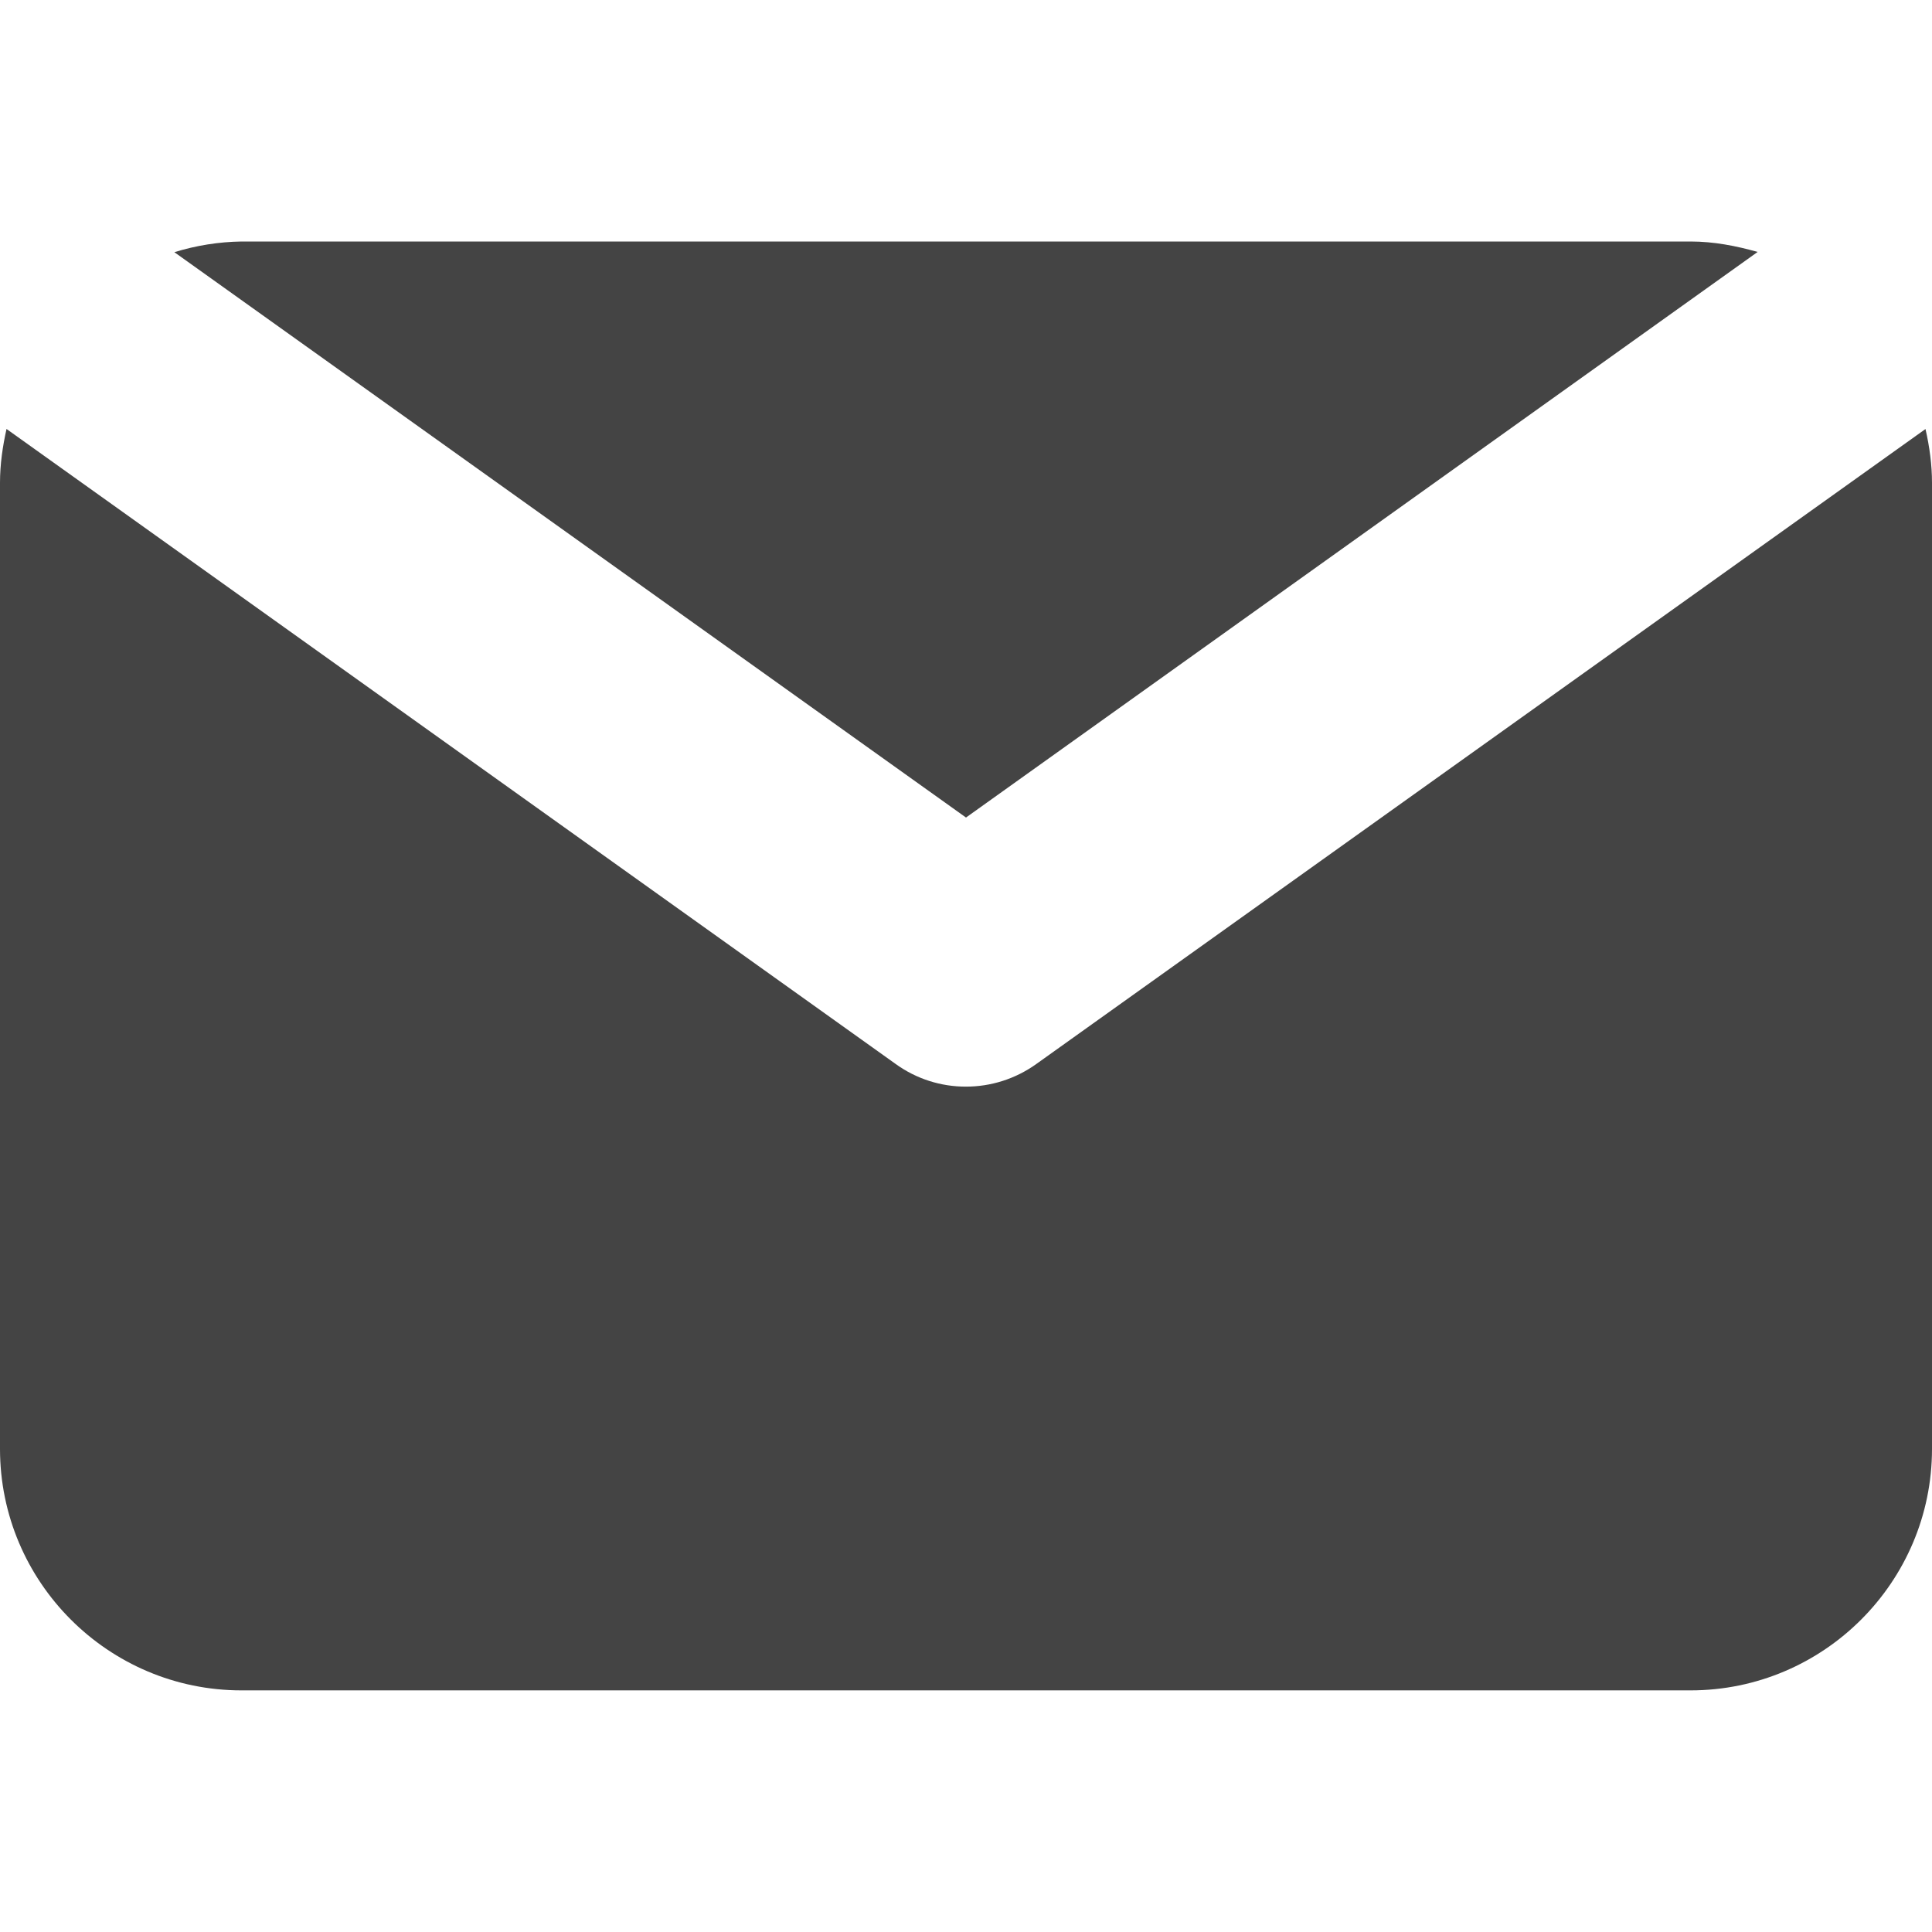
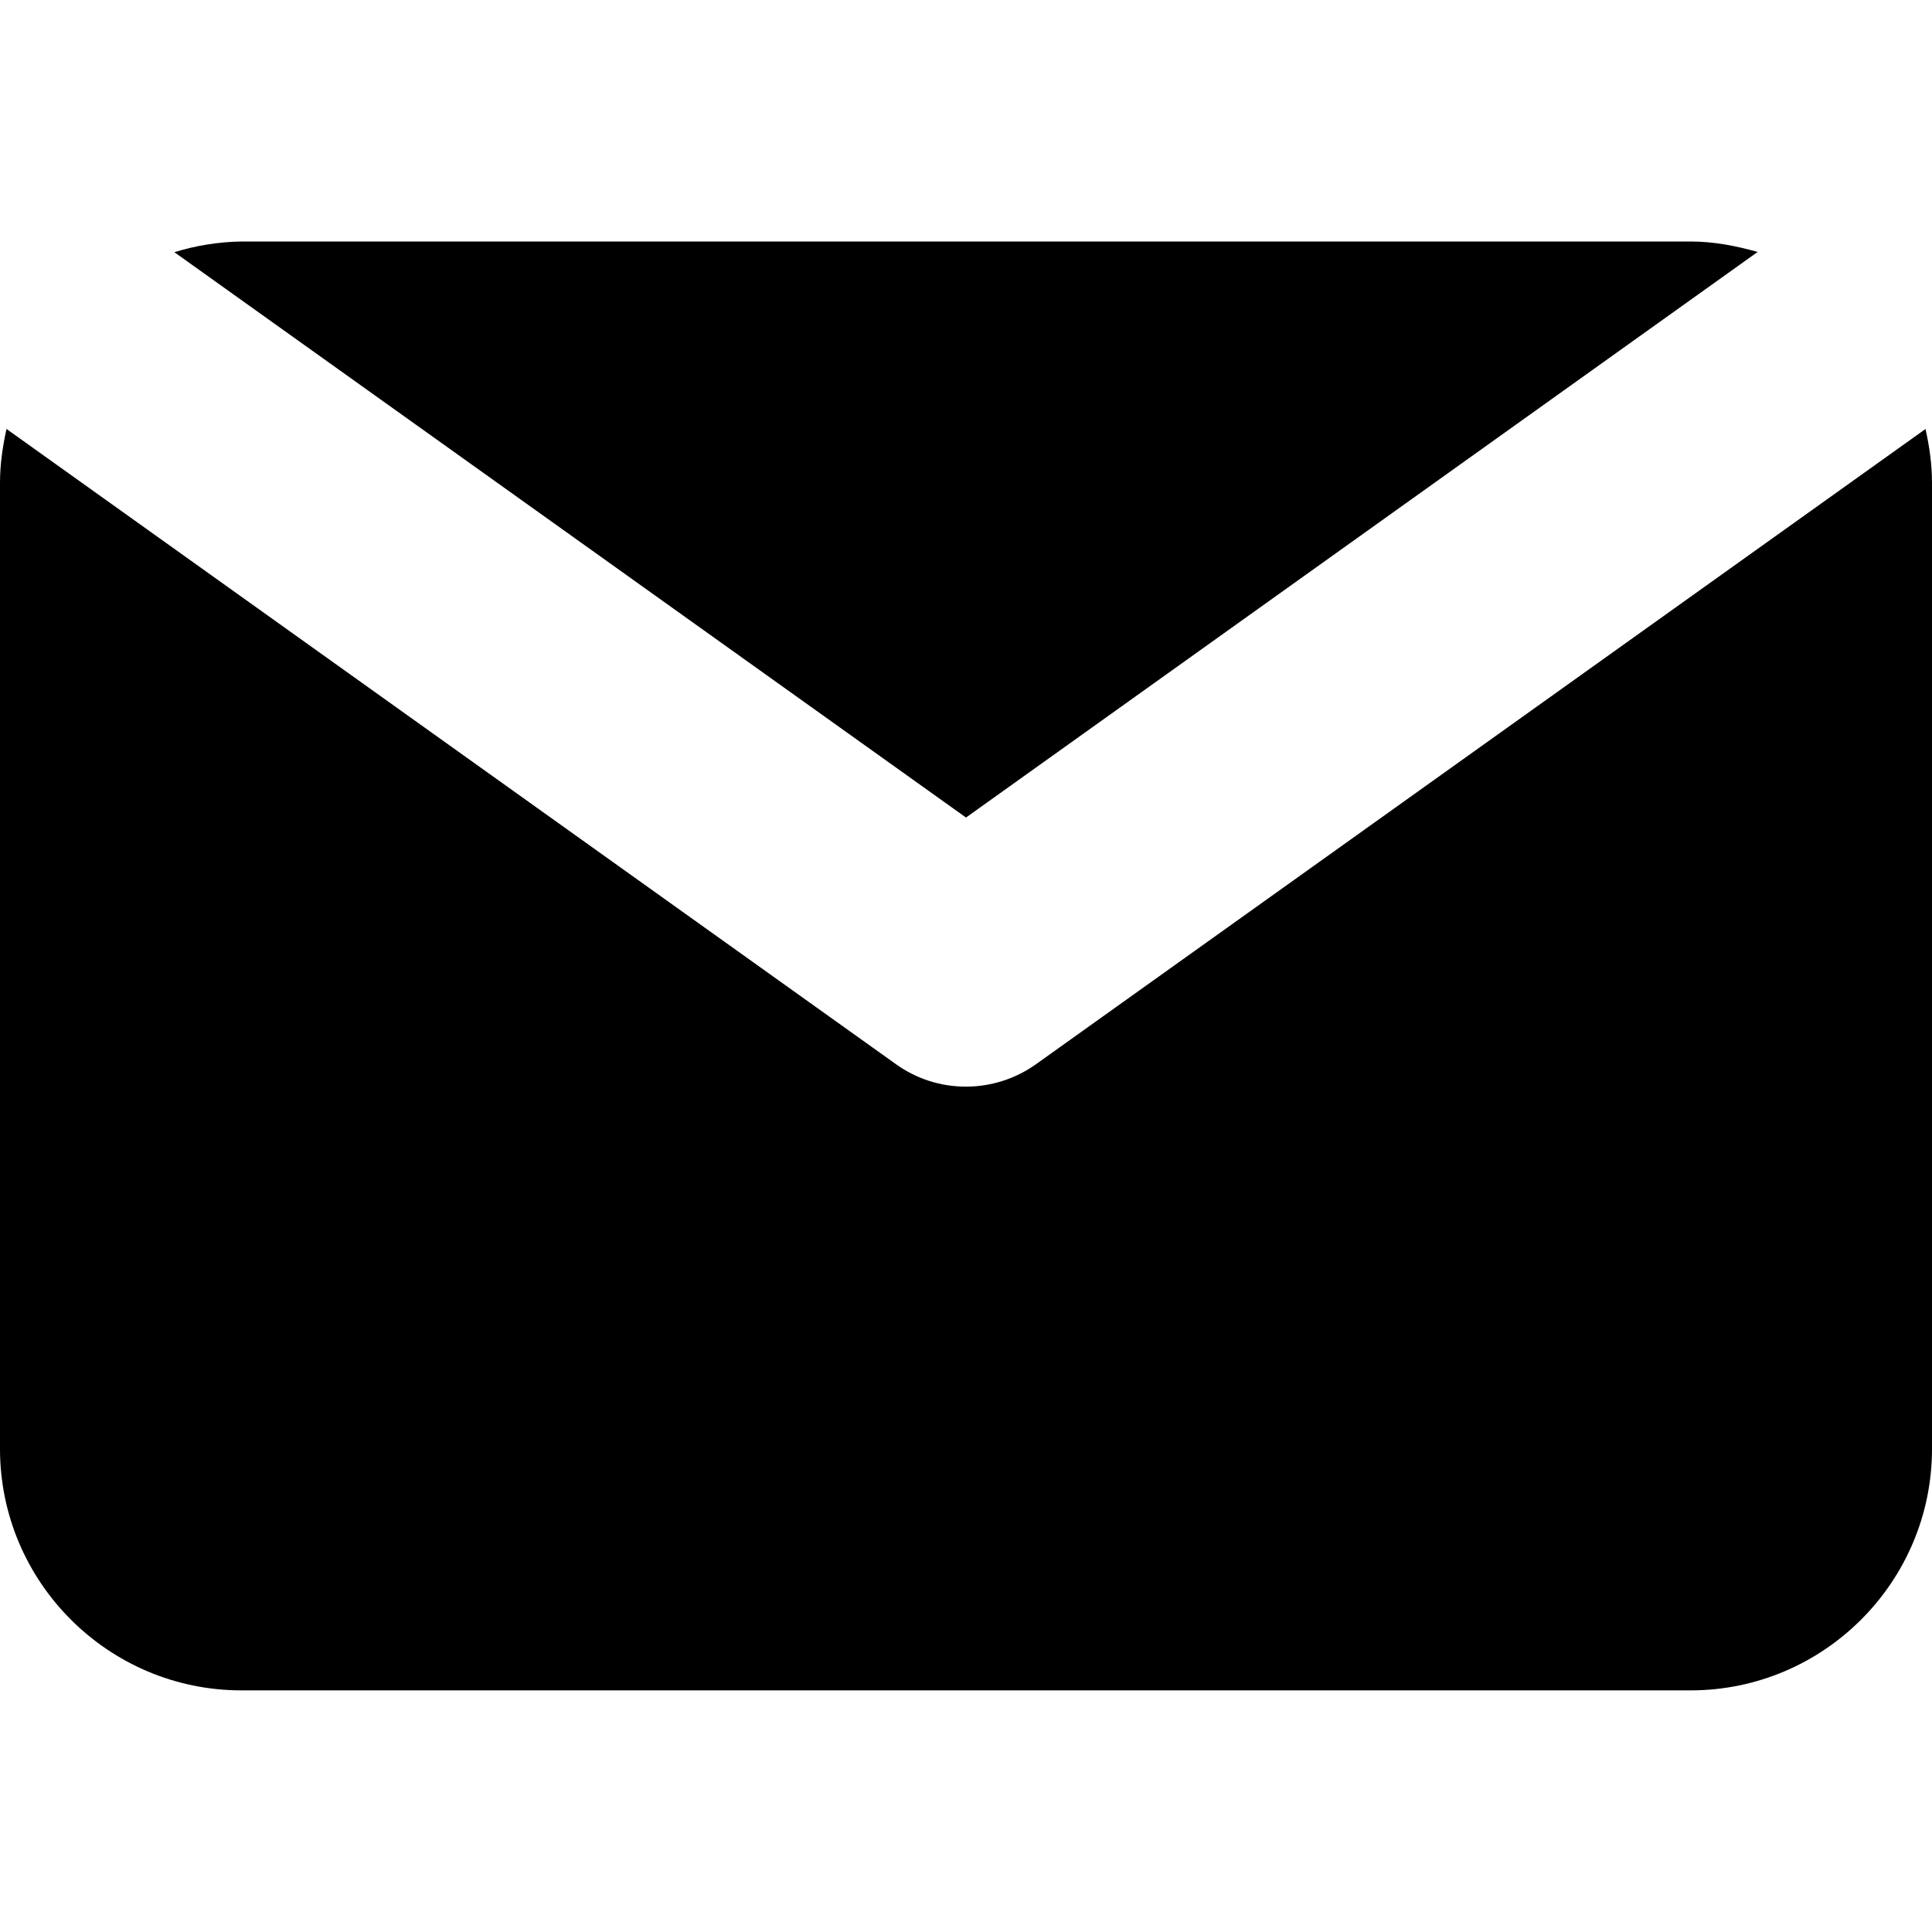
<svg xmlns="http://www.w3.org/2000/svg" width="32" height="32" viewBox="0 0 32 32">
-   <g class="nc-icon-wrapper" fill="#444444">
+   <g class="nc-icon-wrapper" fill="#000000">
    <g transform="translate(1889 -251)">
      <path d="M-1859.888 255.173l-13.112 9.368-13.112-9.364A3.976 3.976 0 0 1-1885 255h24c.388 0 .756.073 1.112.173z" />
      <path d="M-1873 268.998c.408 0 .814-.125 1.162-.373l14.73-10.519c.034.147.061.297.08.45.018.146.028.292.028.442v16c0 2.205-1.794 4-4 4h-24c-2.206 0-4-1.795-4-4v-16c0-.309.044-.606.108-.893l14.73 10.52a1.978 1.978 0 0 0 1.162.373z" />
    </g>
  </g>
</svg>
